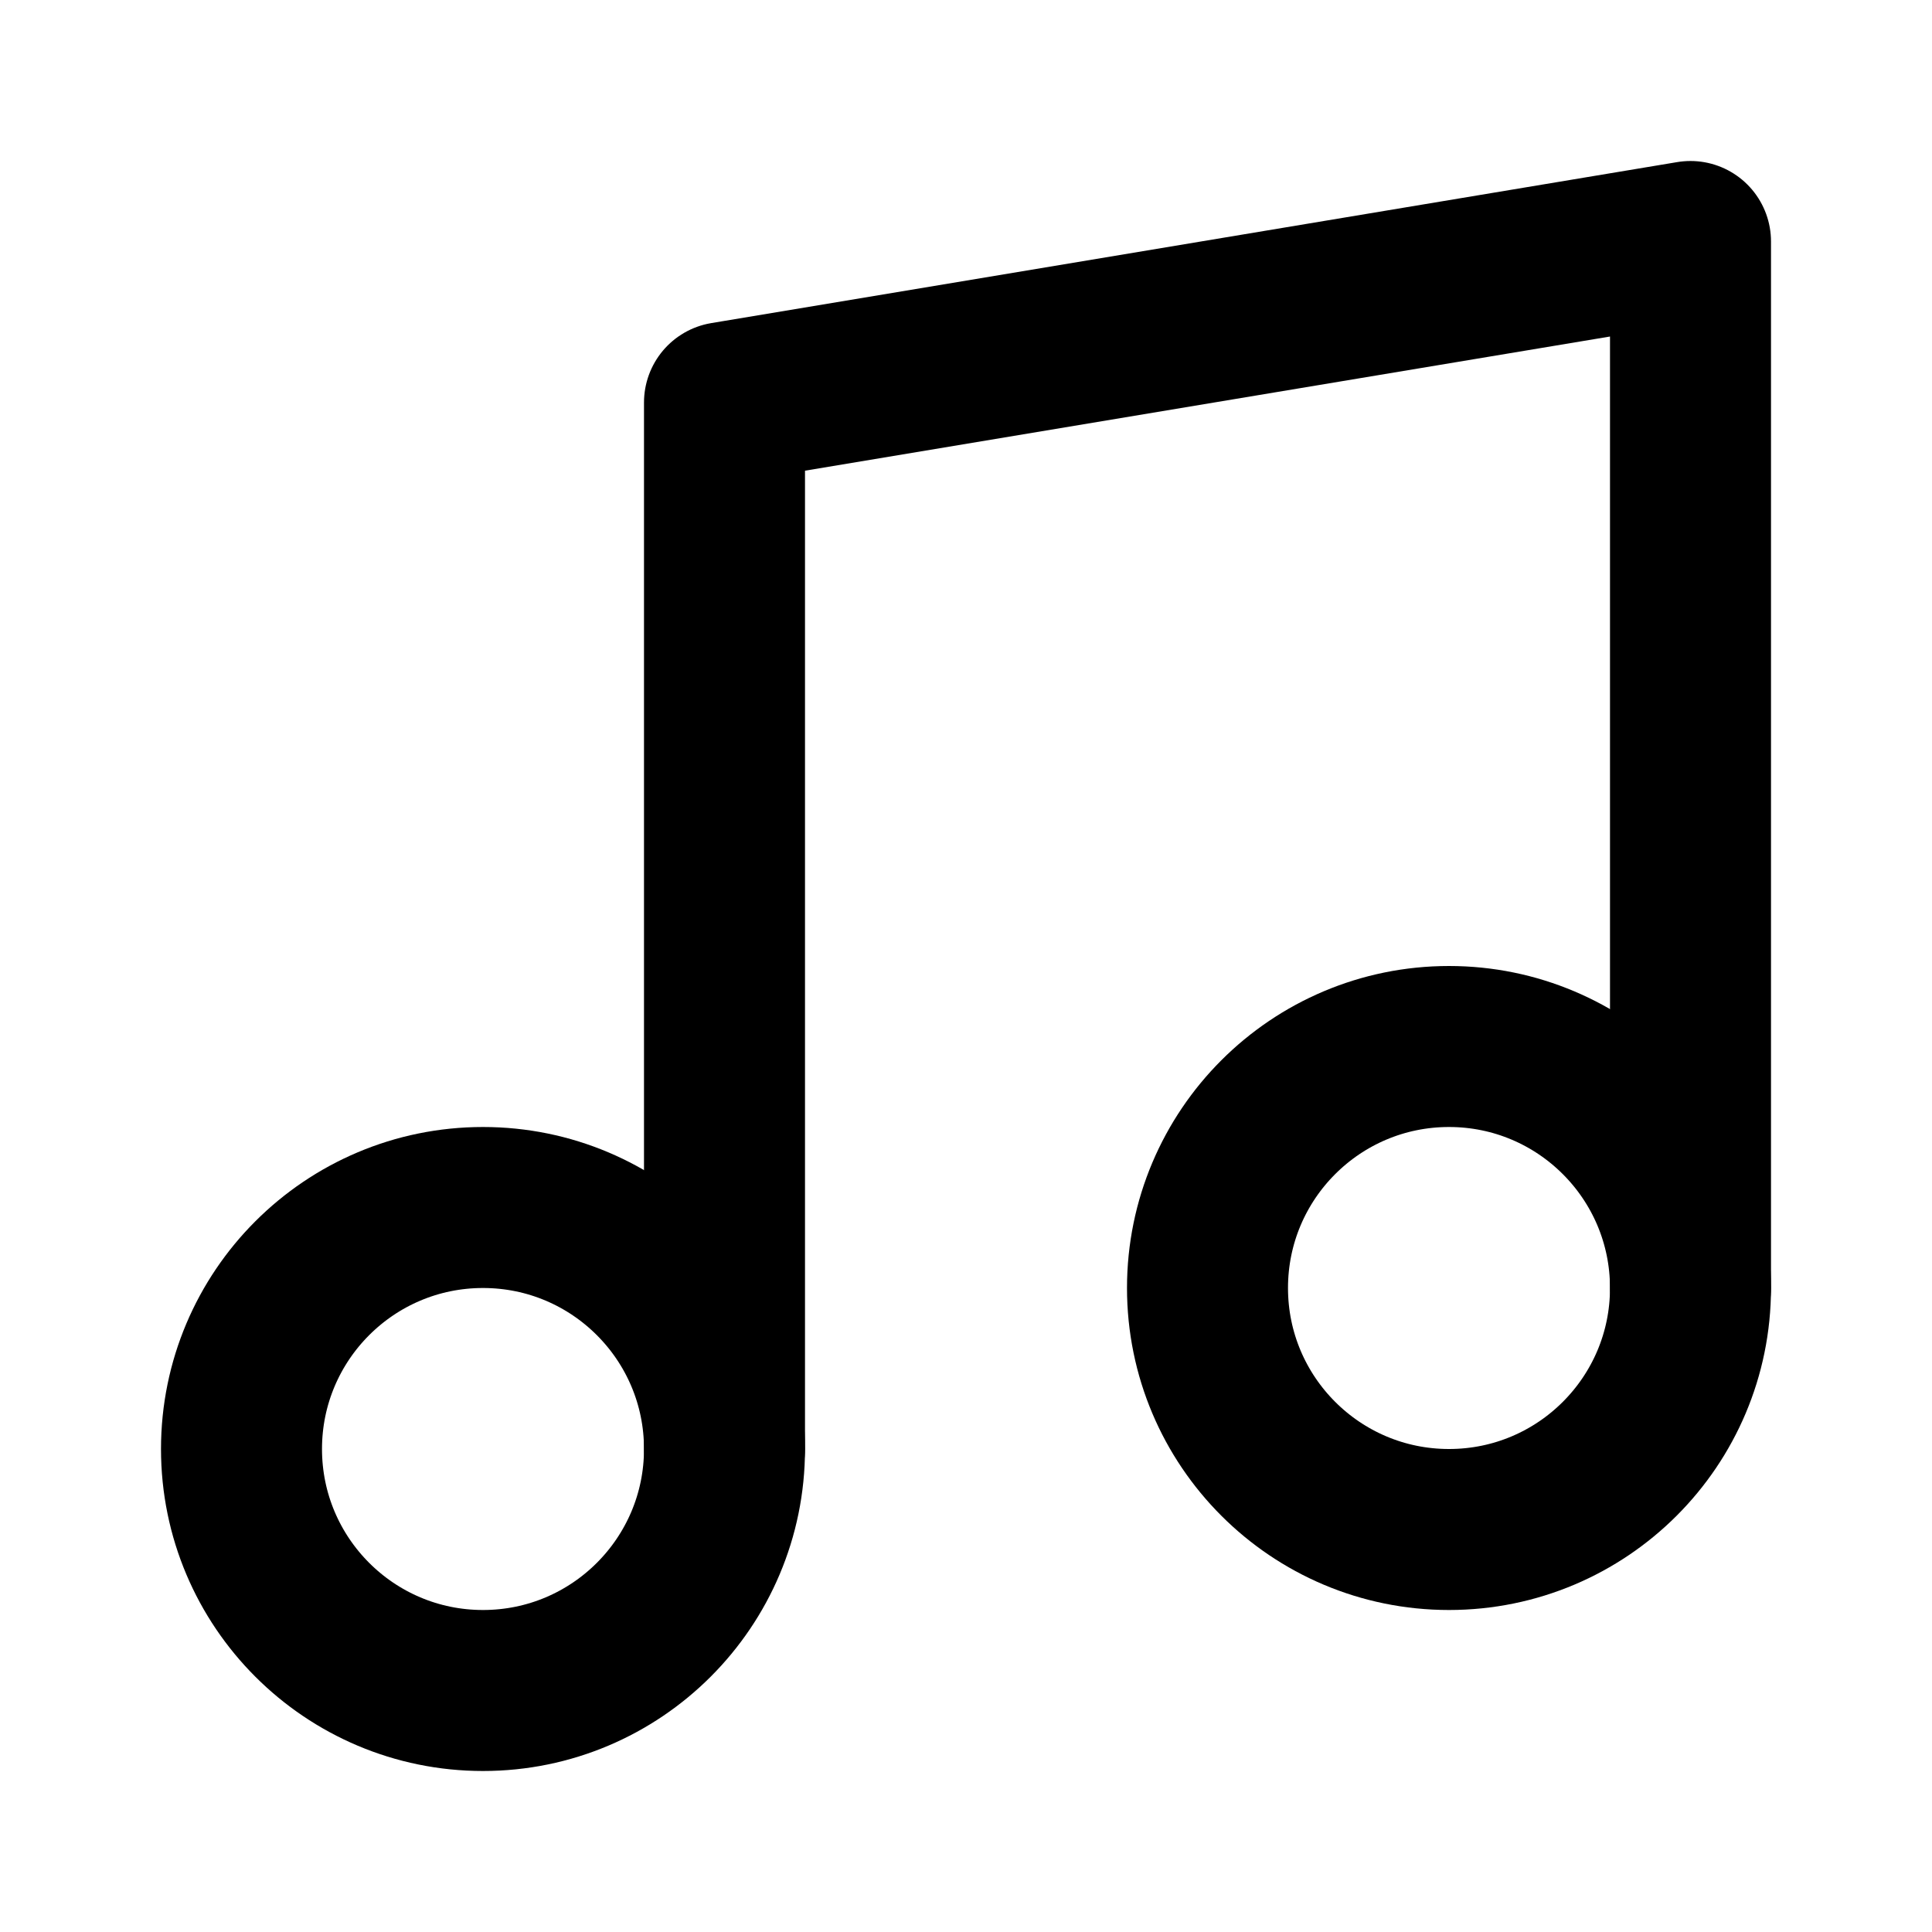
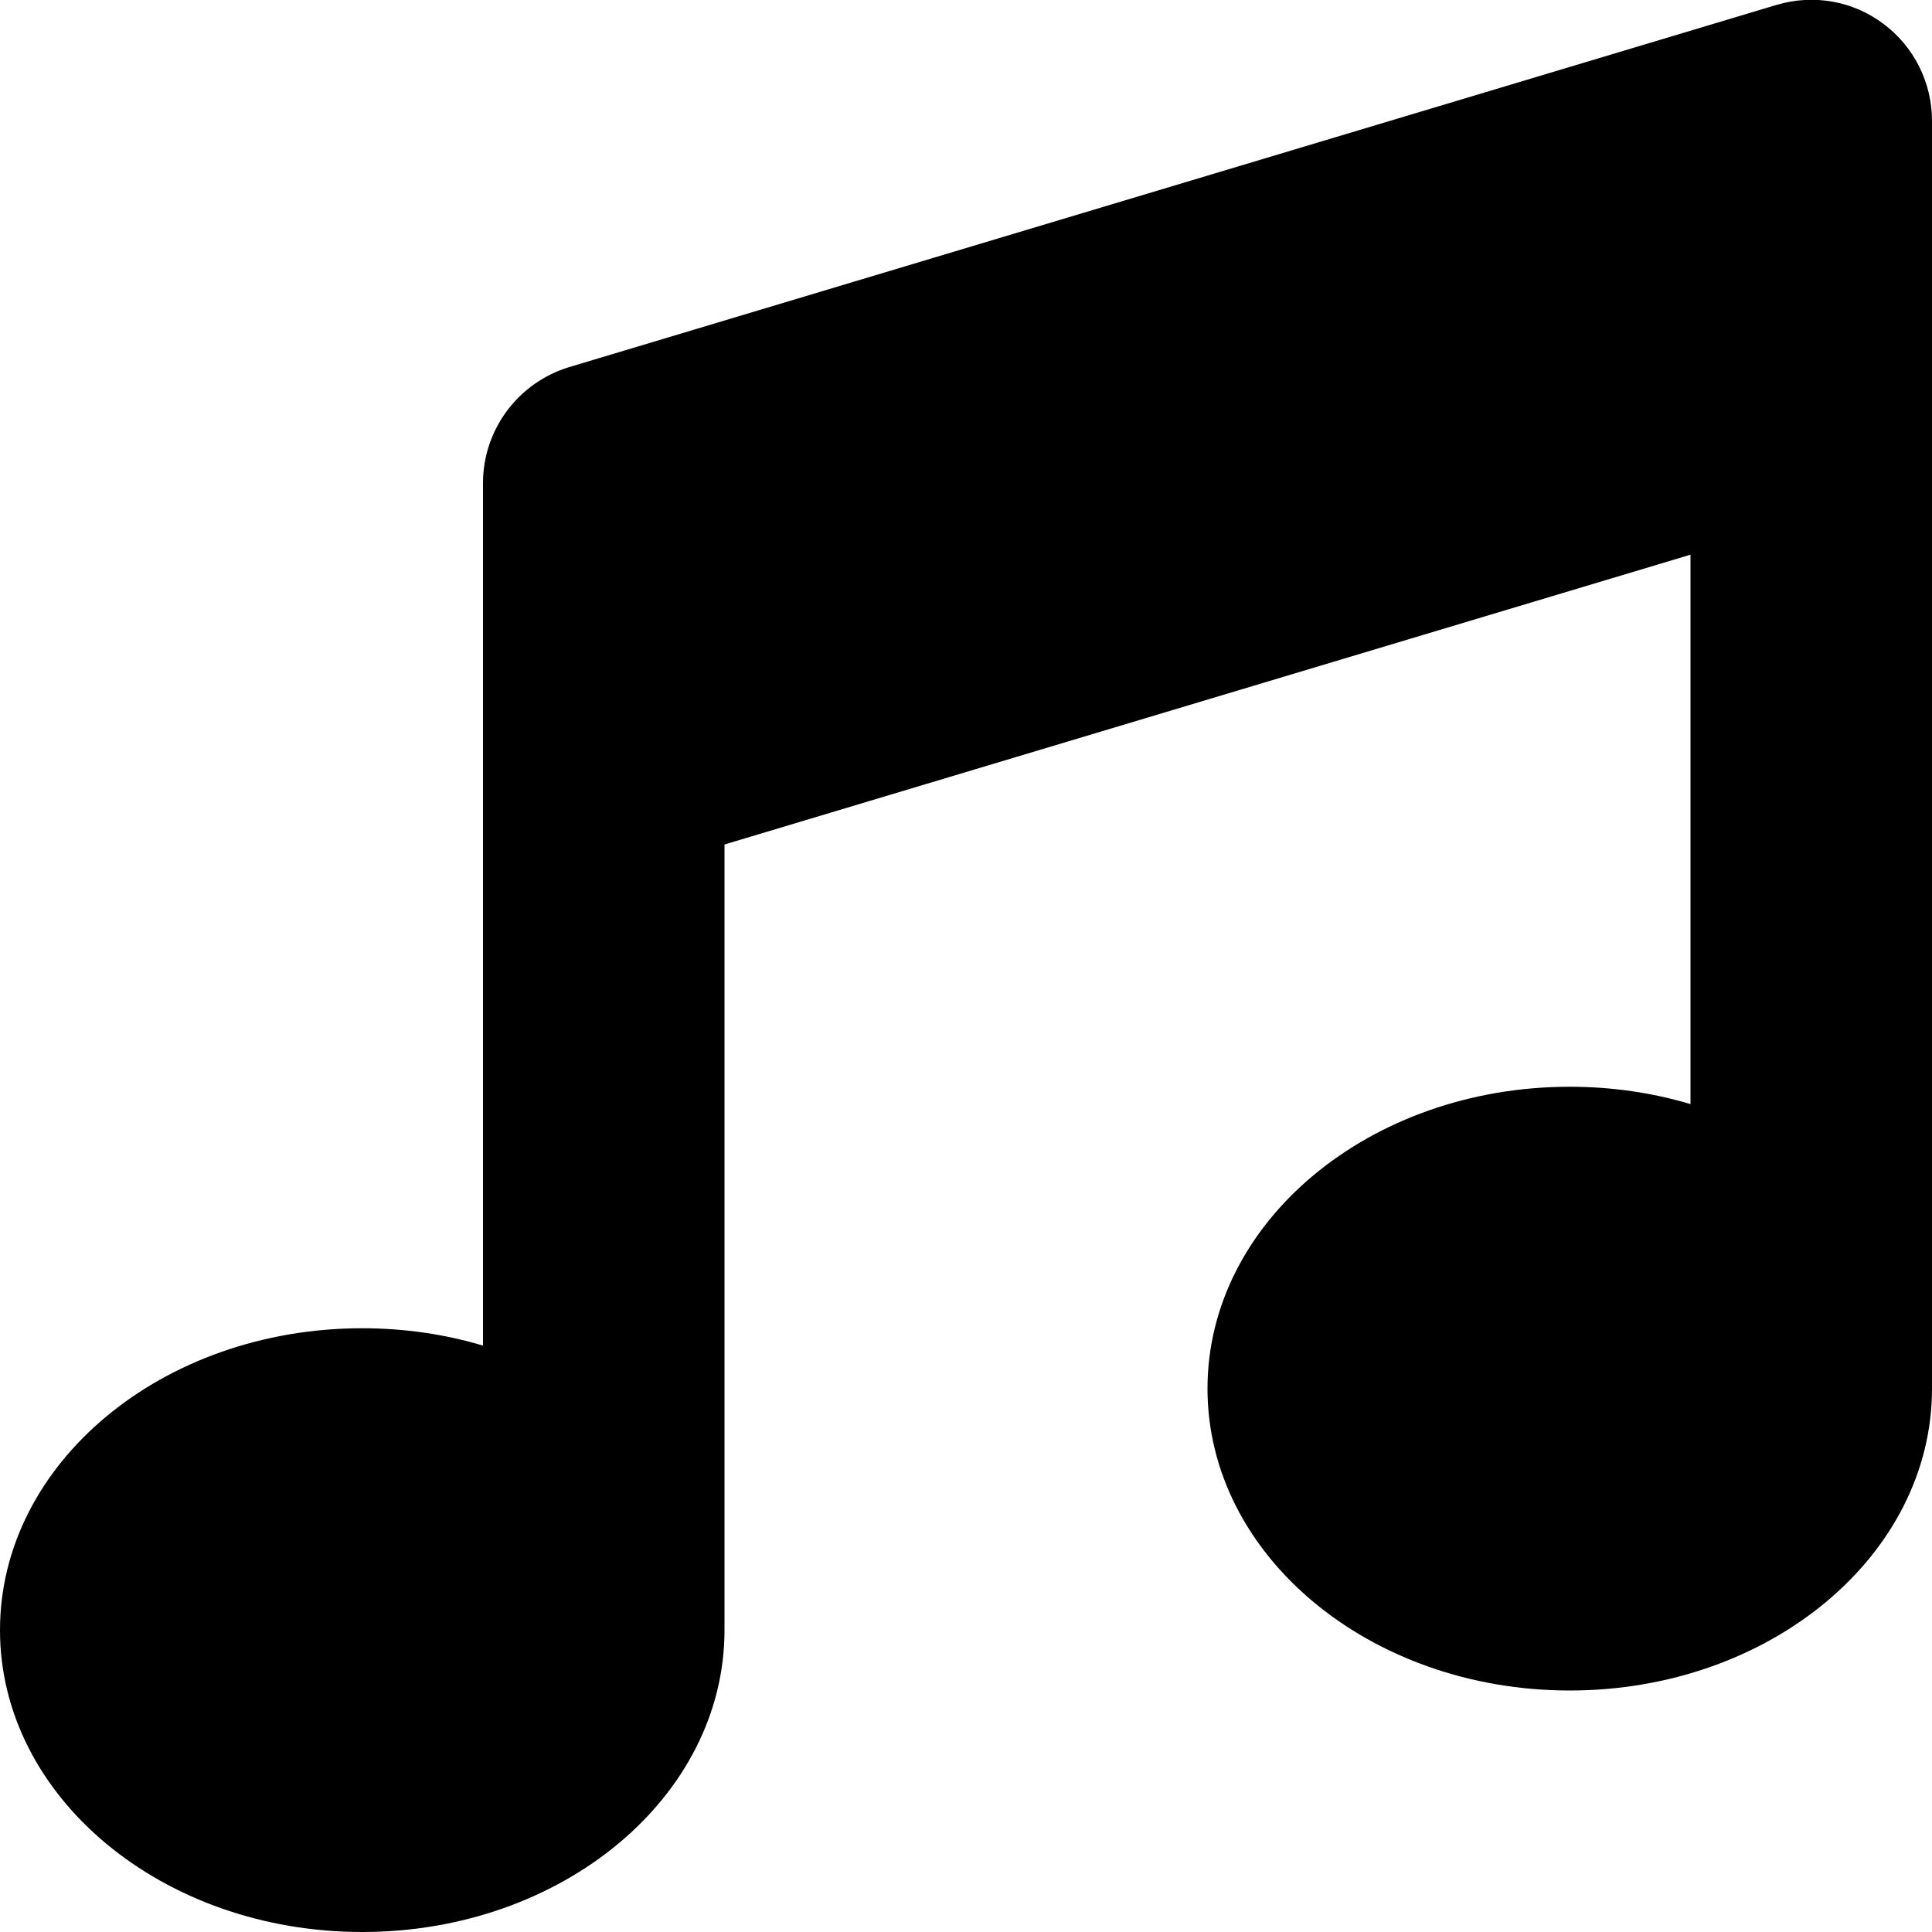
- <svg xmlns="http://www.w3.org/2000/svg" width="24" height="24" viewBox="0 0 24 24" fill="none" stroke="currentColor" stroke-width="2" stroke-linecap="round" stroke-linejoin="round" class="feather feather-music">
-   <path d="M9 18V5l12-2v13" />
-   <circle cx="6" cy="18" r="3" />
-   <circle cx="18" cy="16" r="3" />
+ <svg xmlns="http://www.w3.org/2000/svg" viewBox="0 0 512 512">
+   <path d="M499.1 6.3c8.1 6 12.9 15.6 12.9 25.7v72V368c0 44.2-43 80-96 80s-96-35.8-96-80s43-80 96-80c11.2 0 22 1.6 32 4.6V147L192 223.8V432c0 44.2-43 80-96 80s-96-35.8-96-80s43-80 96-80c11.2 0 22 1.6 32 4.6V200 128c0-14.1 9.3-26.6 22.8-30.7l320-96c9.7-2.9 20.2-1.1 28.3 5z" />
</svg>
